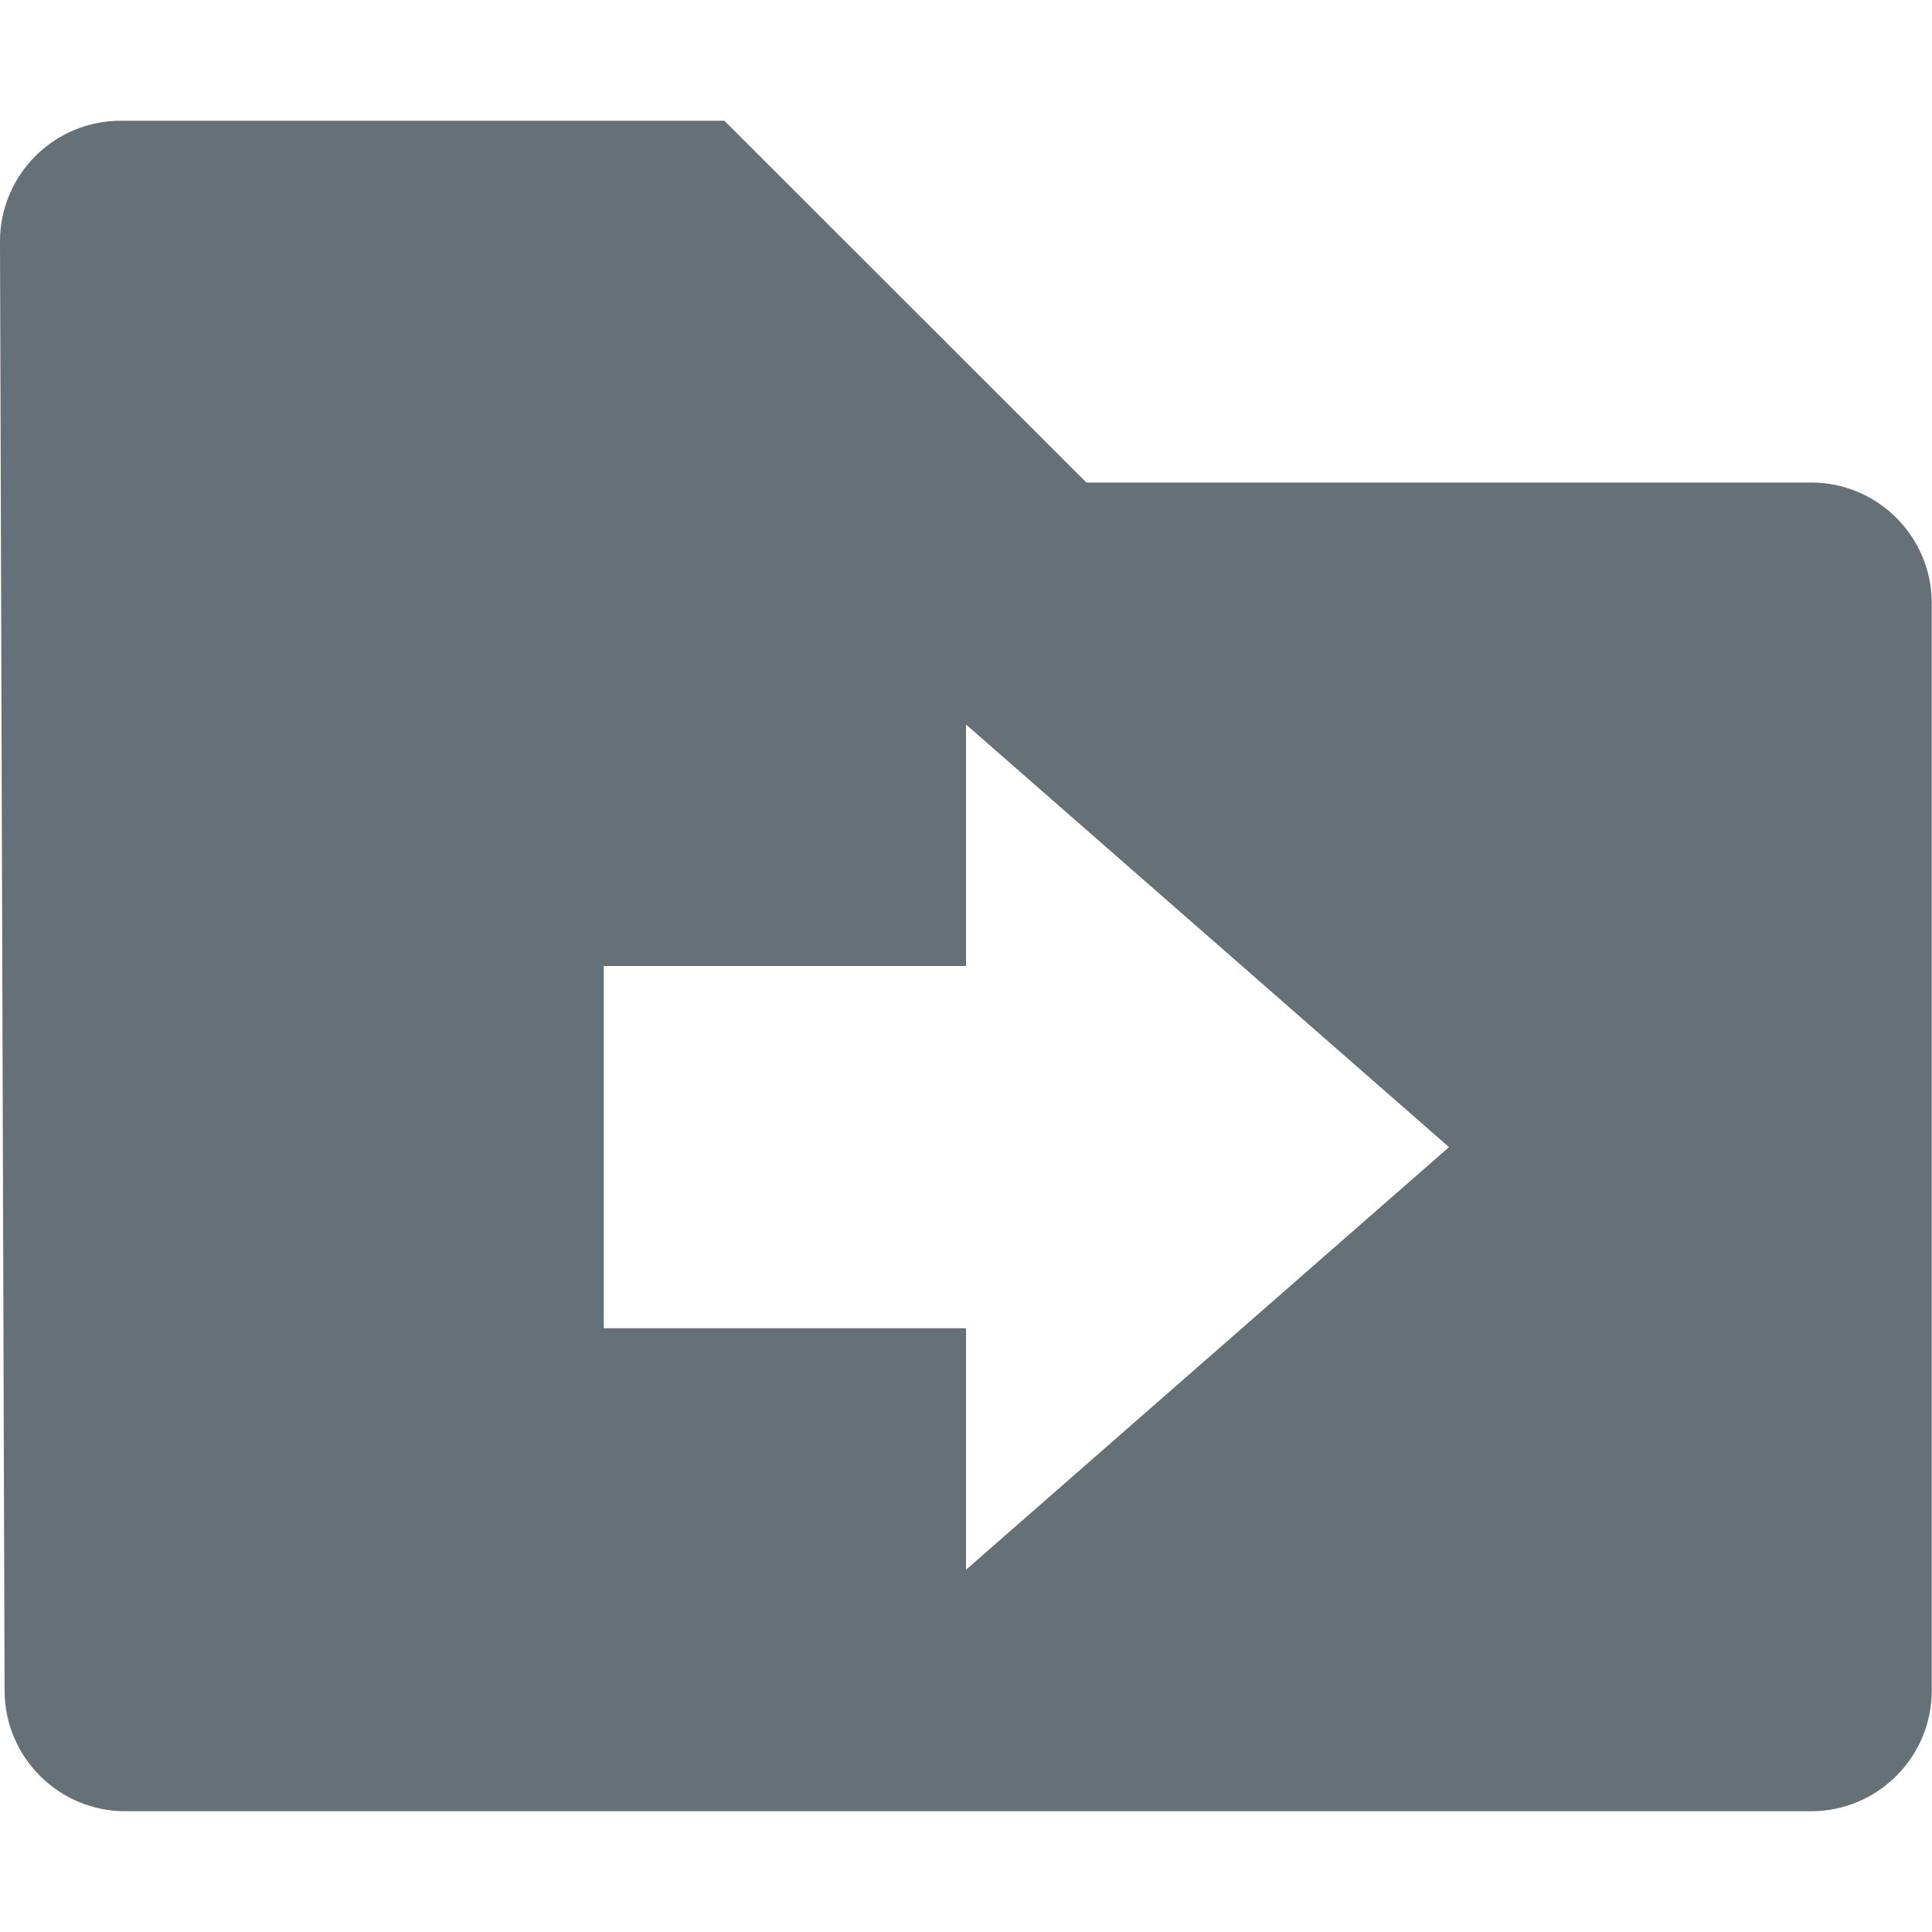
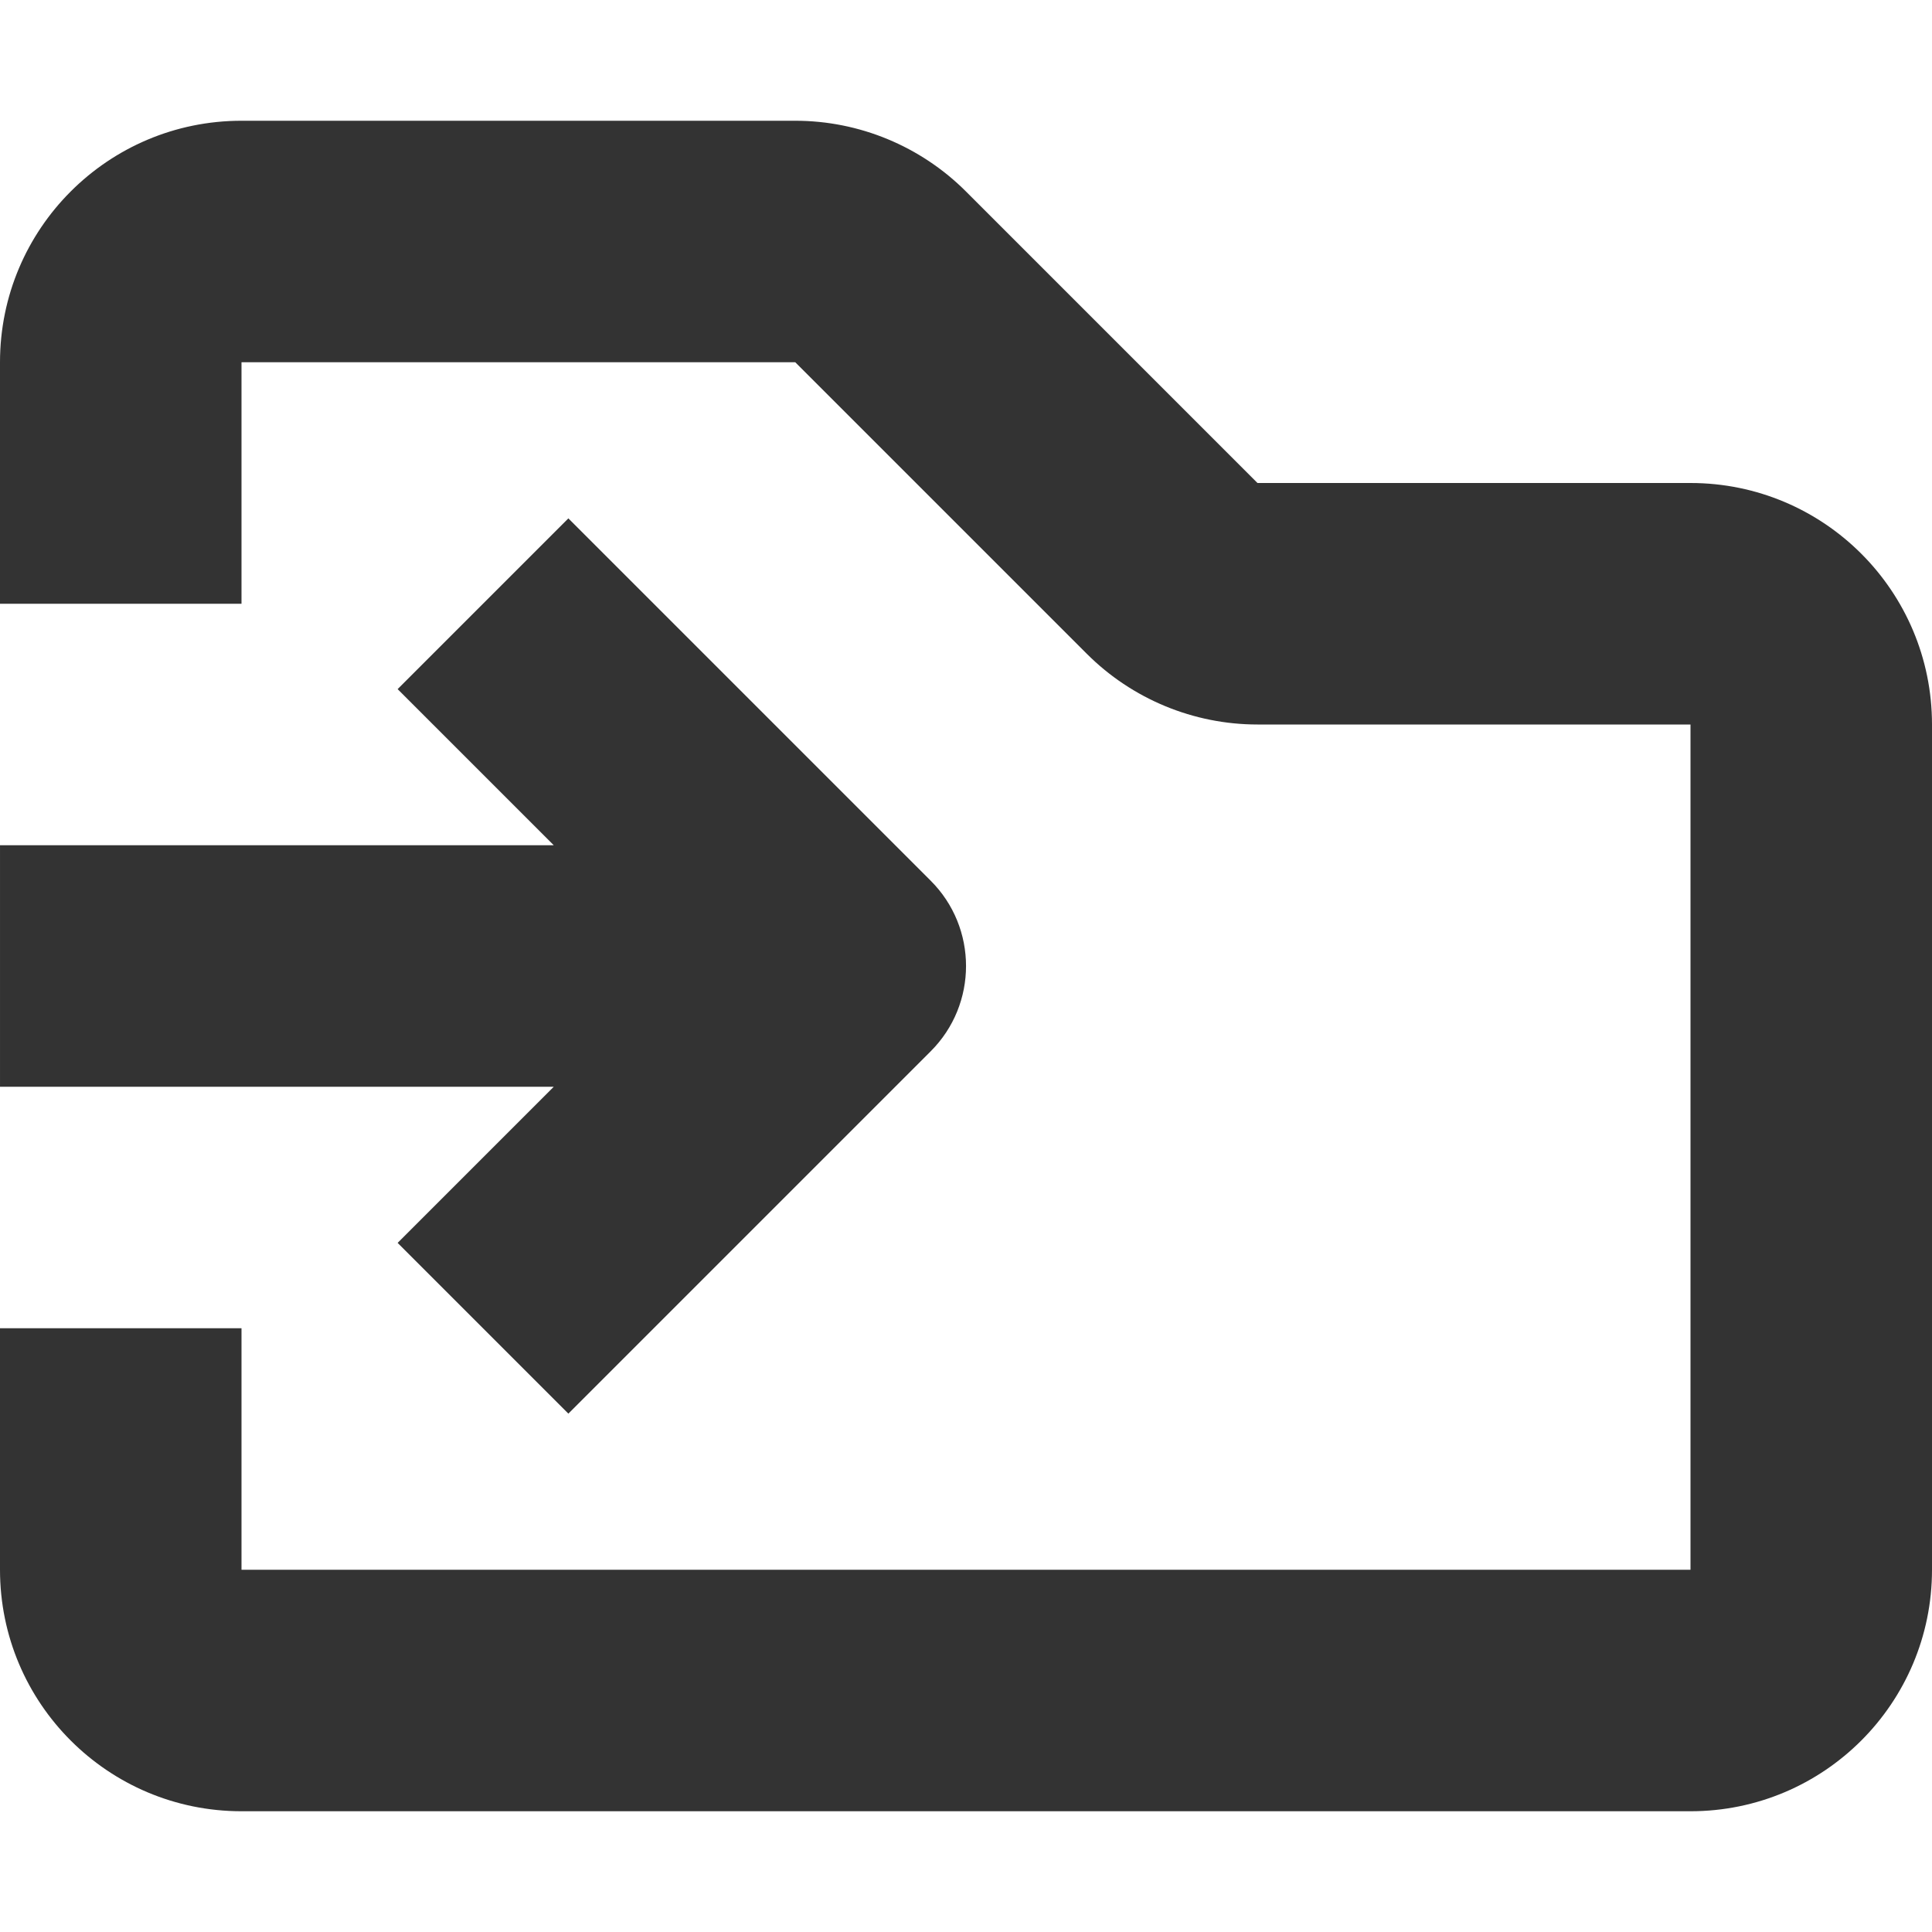
<svg xmlns="http://www.w3.org/2000/svg" width="16" height="16" viewBox="0 0 16 16" fill="none">
-   <path fill-rule="evenodd" clip-rule="evenodd" d="M1 1H5.999L8.997 3.996H14.998C15.55 3.996 15.998 4.443 15.998 4.996V14C15.998 14.552 15.55 15 14.998 15H1.038C0.487 15 0.04 14.554 0.038 14.003L5.23092e-06 2.003C-0.002 1.45 0.446 1 1 1ZM8 6L12 9.5L8 13V11H5V8H8V6Z" fill="#657077" />
+   <path fill-rule="evenodd" clip-rule="evenodd" d="M2 1C0.895 1 0 1.895 0 3V5H2V3H6.586L9 5.414C9.375 5.789 9.884 6 10.414 6H14V13H2V11H0V13C0 14.105 0.895 15 2 15H14C15.105 15 16 14.105 16 13V6C16 4.895 15.105 4 14 4H10.414L8 1.586C7.625 1.211 7.116 1 6.586 1H2ZM3.293 5.707L4.586 7L6.3888e-05 7L4.80408e-05 9L4.586 9L3.293 10.293L4.707 11.707L7.707 8.707C8.098 8.317 8.098 7.683 7.707 7.293L4.707 4.293L3.293 5.707Z" fill="#333333" />
</svg>
